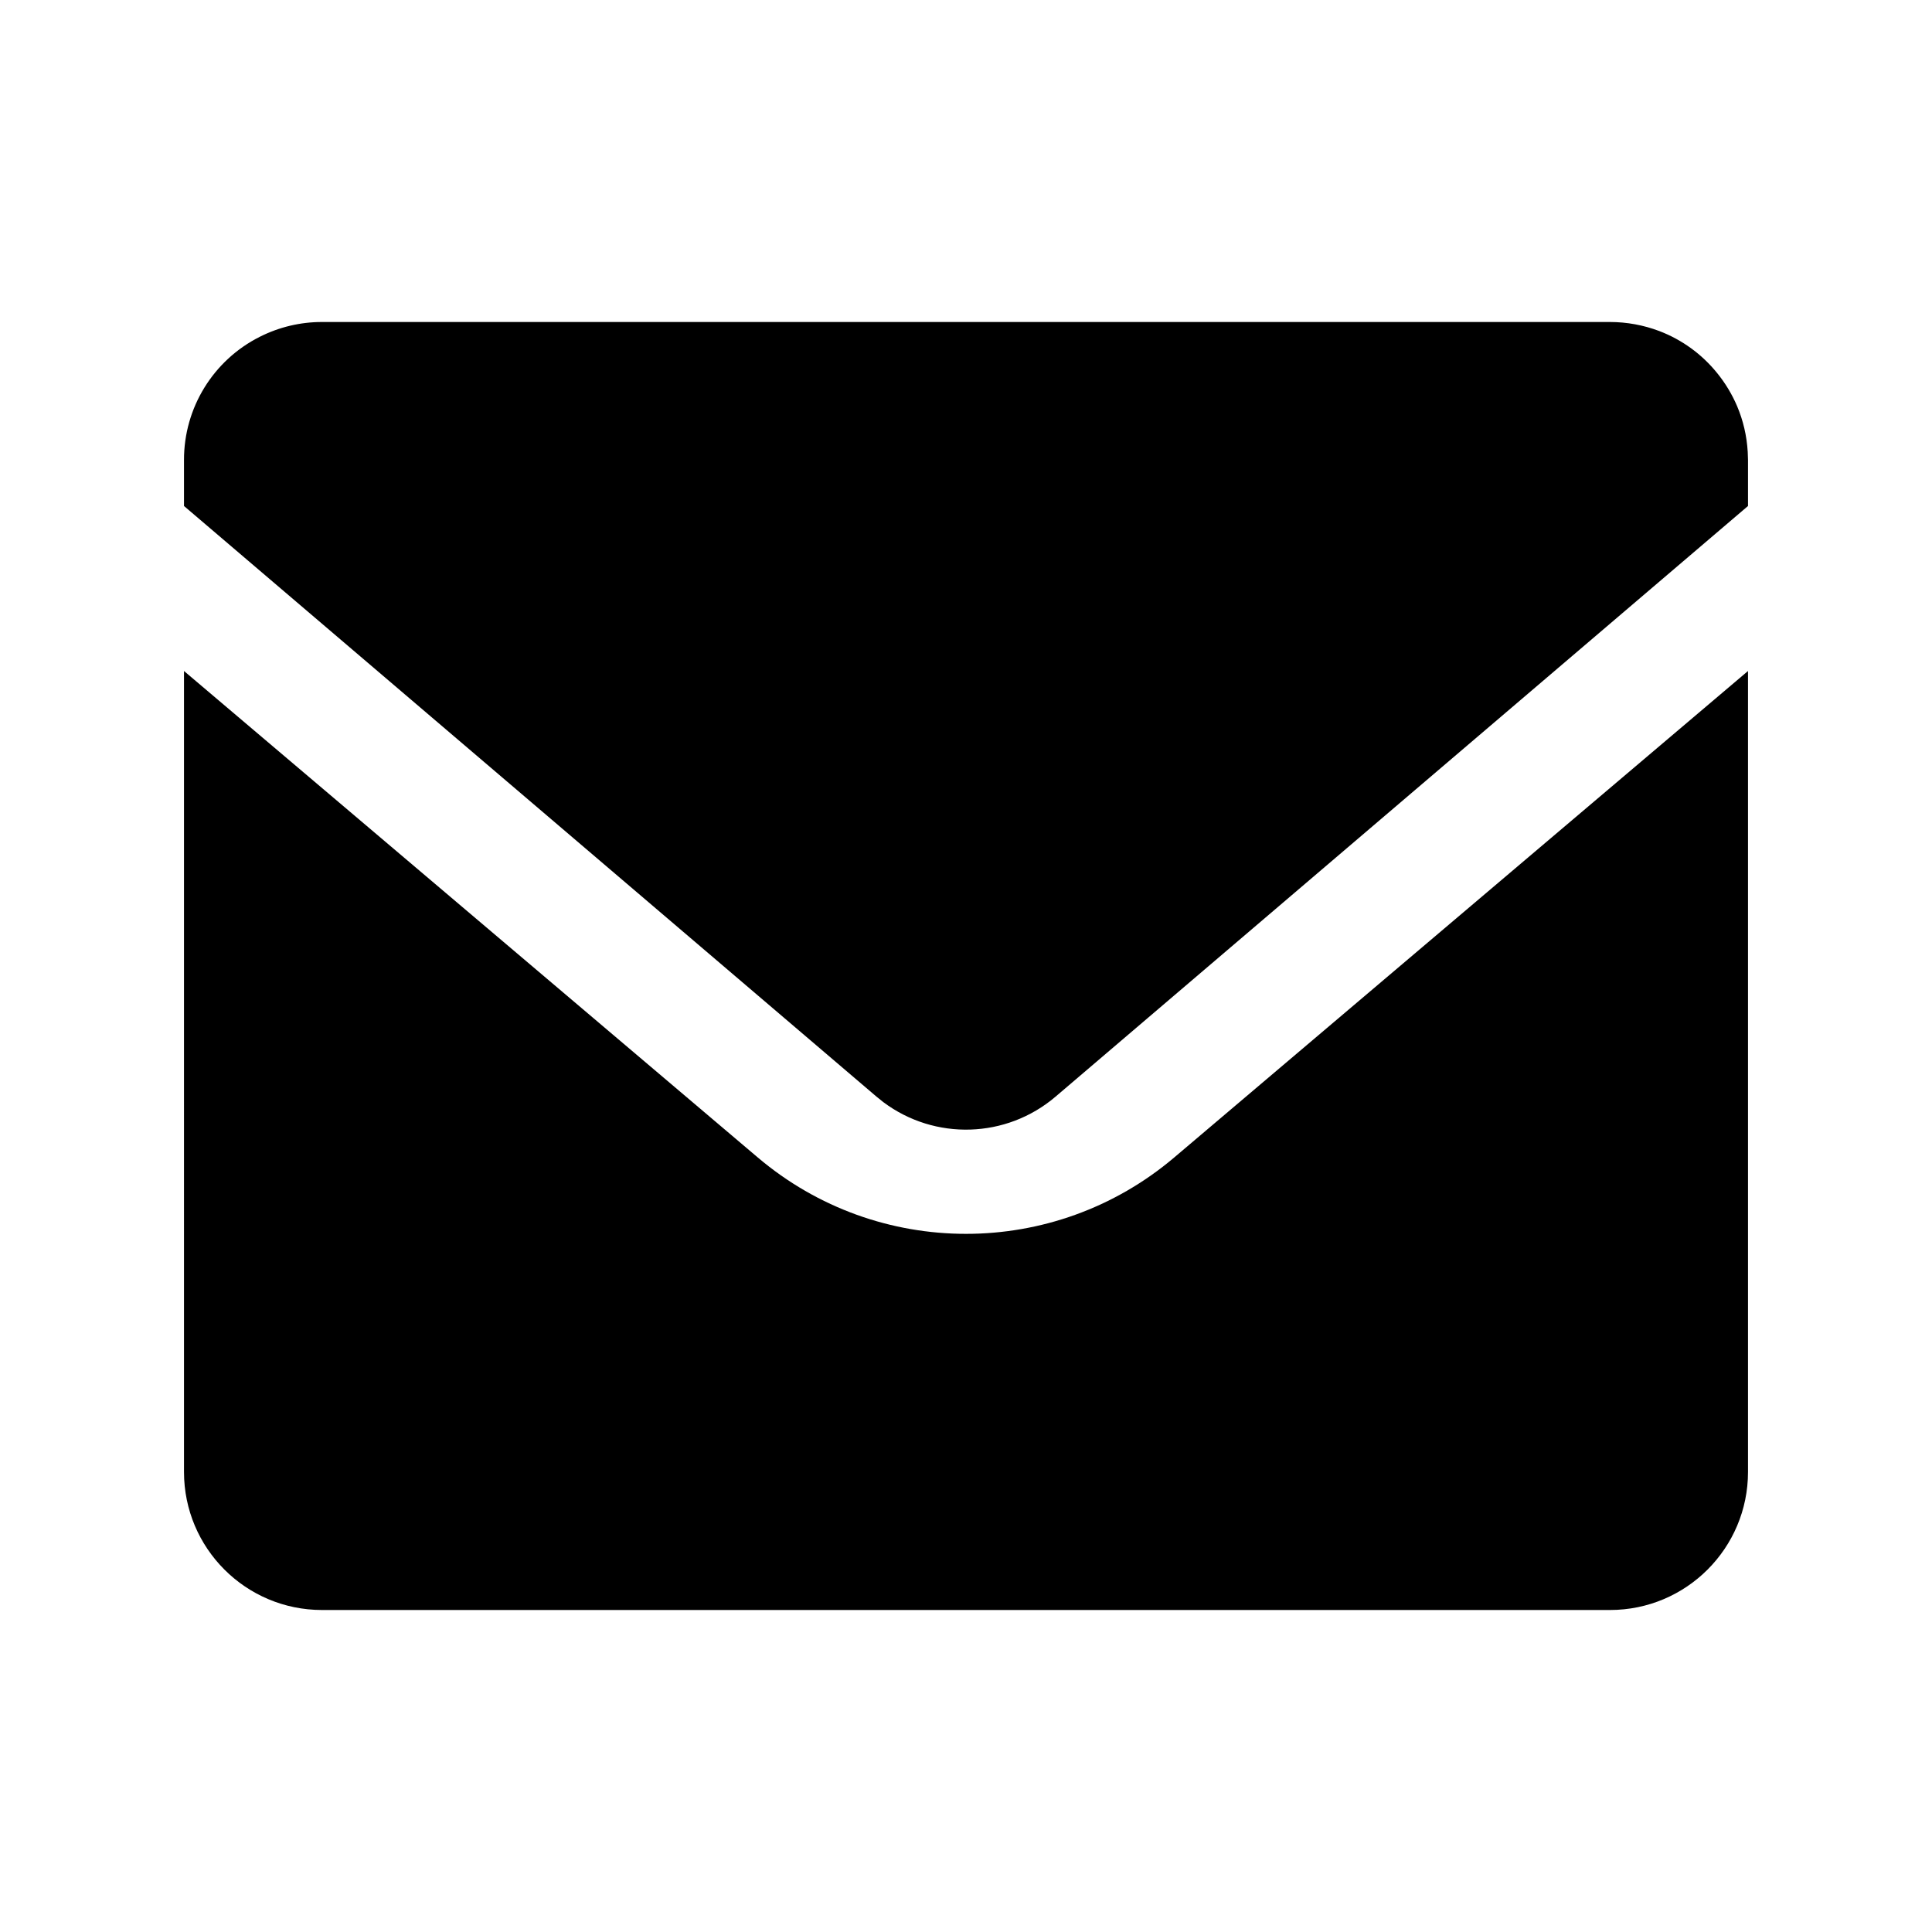
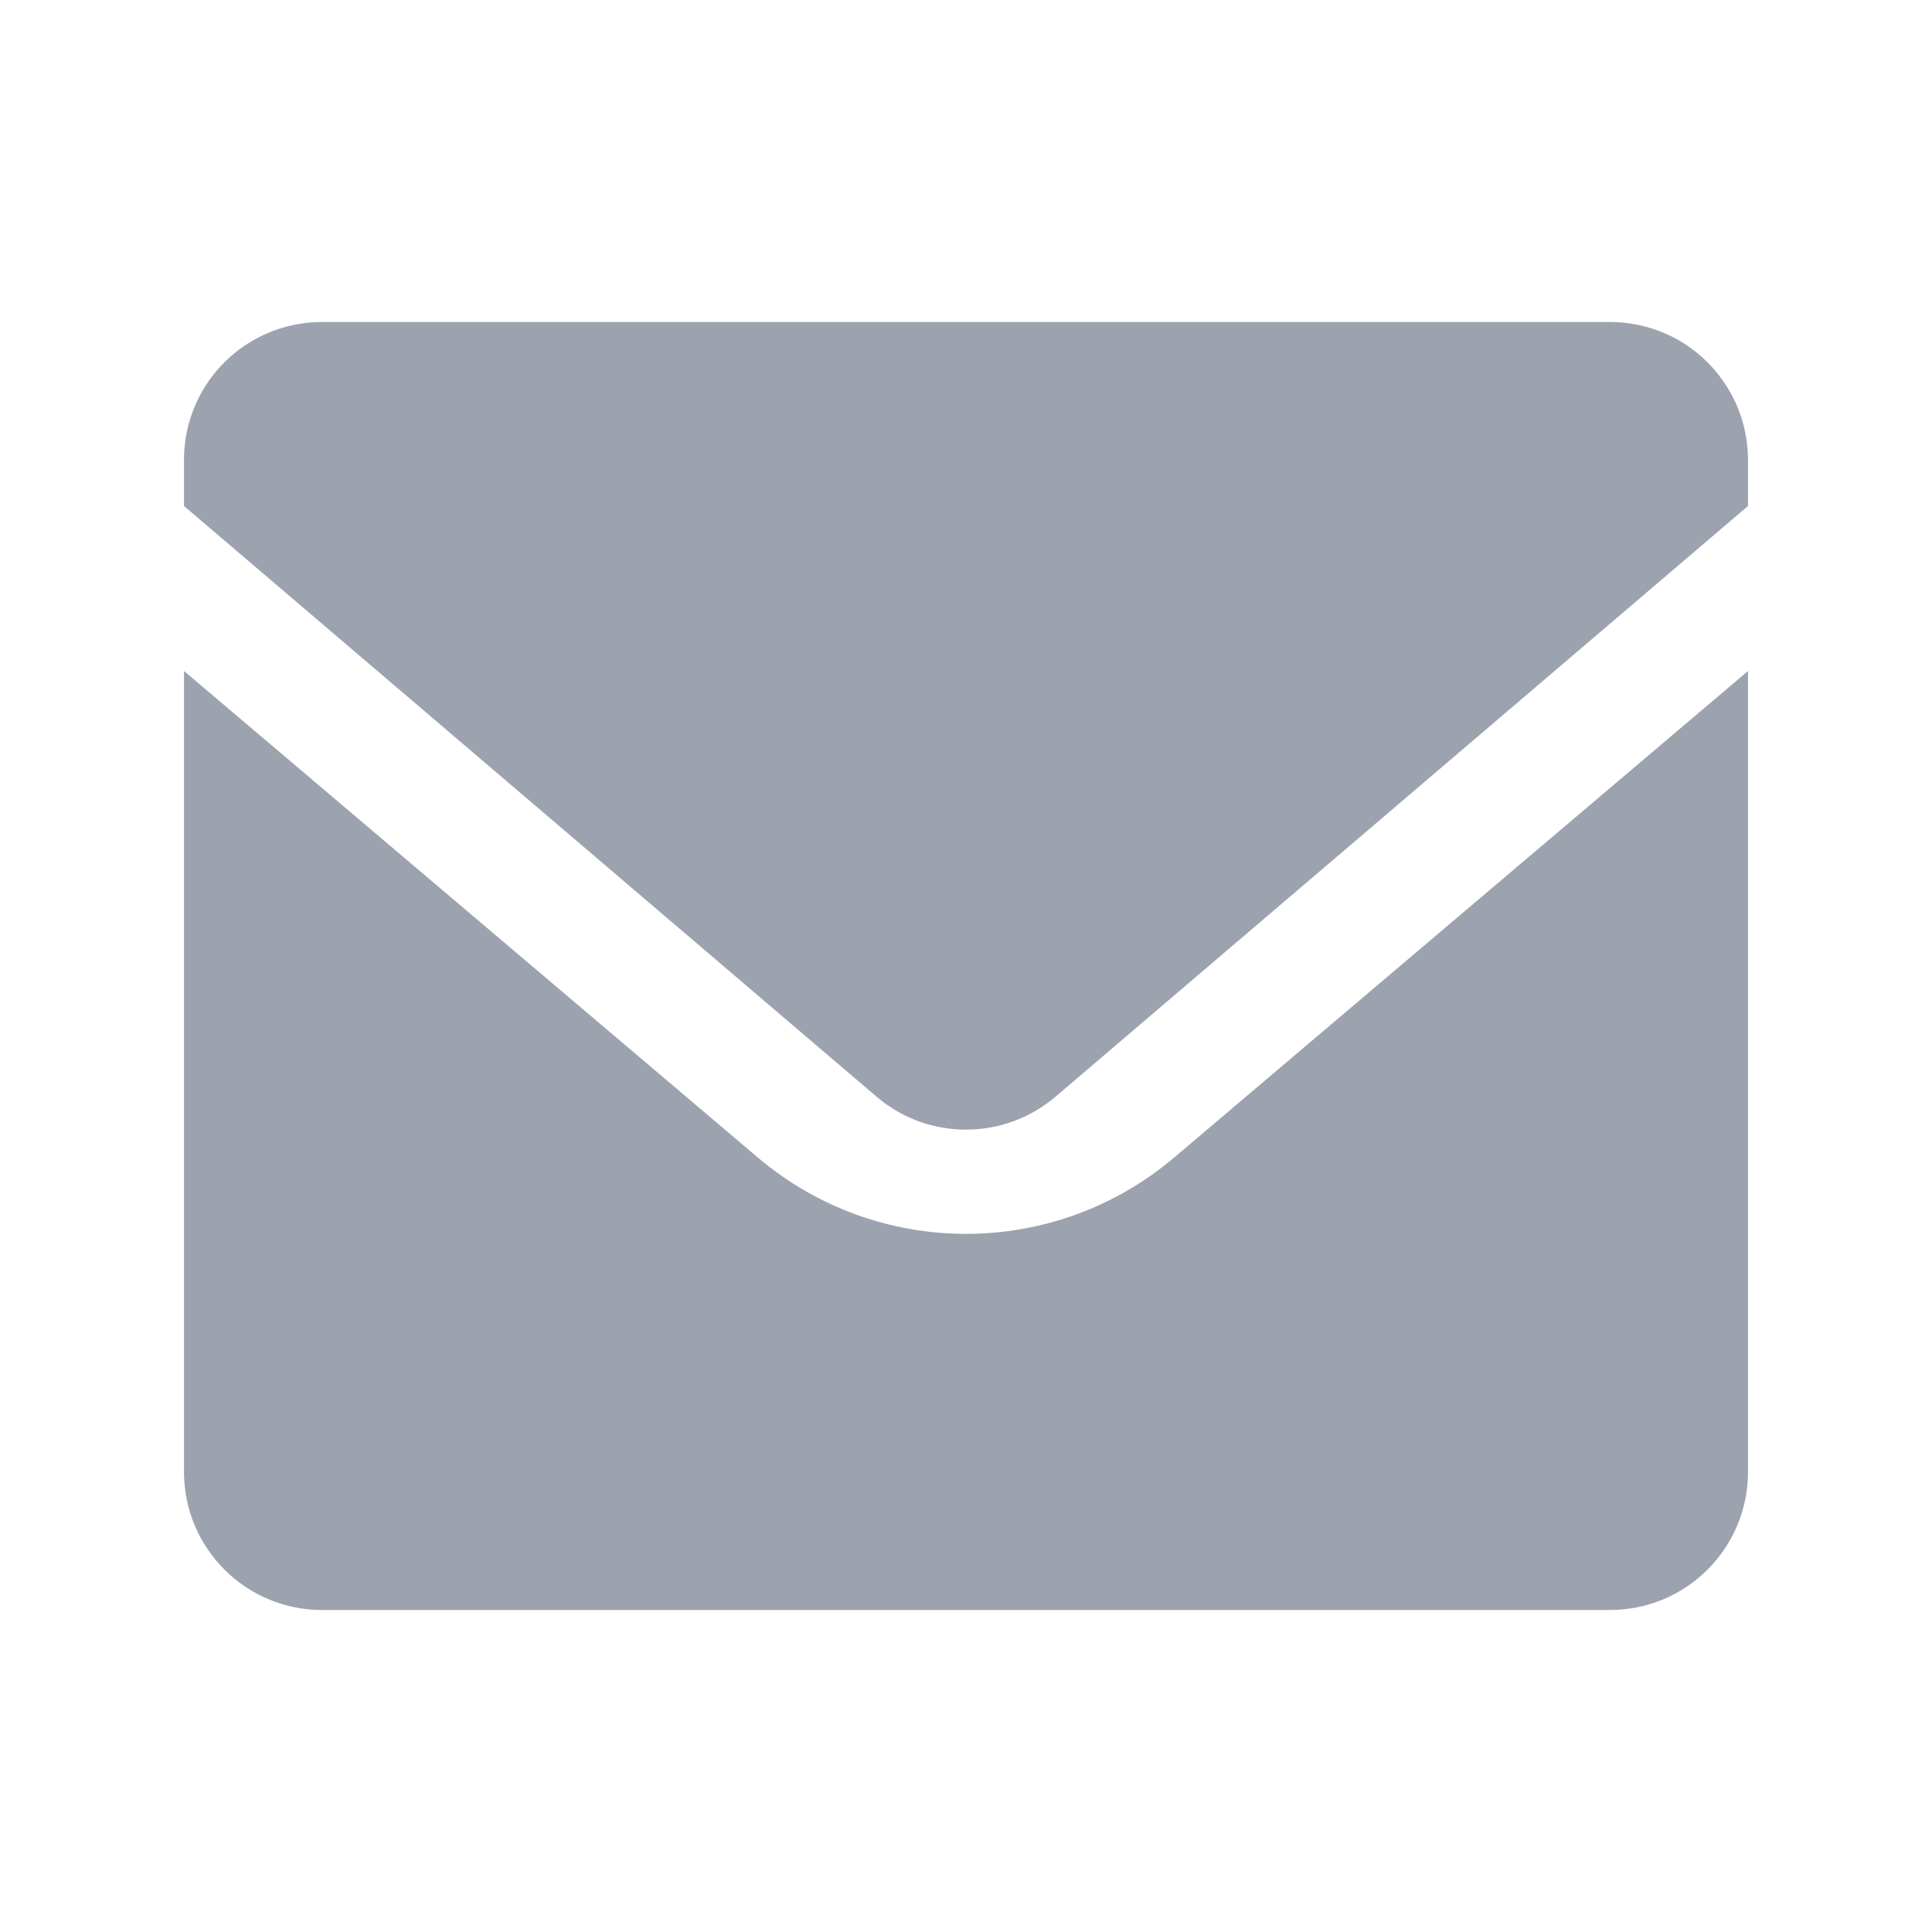
- <svg xmlns="http://www.w3.org/2000/svg" t="1768982085340" class="icon" viewBox="0 0 1024 1024" version="1.1" p-id="14912" width="32" height="32">
-   <path d="M926.476 355.645V780.19a73.143 73.143 0 0 1-73.143 73.143H170.667a73.143 73.143 0 0 1-73.143-73.143V355.645l304.104 257.829a170.667 170.667 0 0 0 220.745 0L926.476 355.645zM853.333 170.667a74.045 74.045 0 0 1 26.088 4.779 72.704 72.704 0 0 1 30.622 22.187 73.509 73.509 0 0 1 10.679 17.676c3.17 7.509 5.12 15.653 5.608 24.21L926.476 243.81v24.381L559.47 581.242a73.143 73.143 0 0 1-91.307 2.901l-3.633-2.926L97.524 268.19v-24.381a72.899 72.899 0 0 1 40.155-65.292A72.972 72.972 0 0 1 170.667 170.667h682.667z" p-id="14913" />
+ <svg xmlns="http://www.w3.org/2000/svg" t="1768982085340" class="icon" viewBox="0 0 1024 1024" version="1.1" width="32" height="32" fill="#9CA3AF">
+   <path d="M926.476 355.645V780.19a73.143 73.143 0 0 1-73.143 73.143H170.667a73.143 73.143 0 0 1-73.143-73.143V355.645l304.104 257.829a170.667 170.667 0 0 0 220.745 0L926.476 355.645zM853.333 170.667a74.045 74.045 0 0 1 26.088 4.779 72.704 72.704 0 0 1 30.622 22.187 73.509 73.509 0 0 1 10.679 17.676c3.17 7.509 5.12 15.653 5.608 24.21L926.476 243.81v24.381L559.47 581.242a73.143 73.143 0 0 1-91.307 2.901l-3.633-2.926L97.524 268.19v-24.381a72.899 72.899 0 0 1 40.155-65.292A72.972 72.972 0 0 1 170.667 170.667h682.667z" />
</svg>
